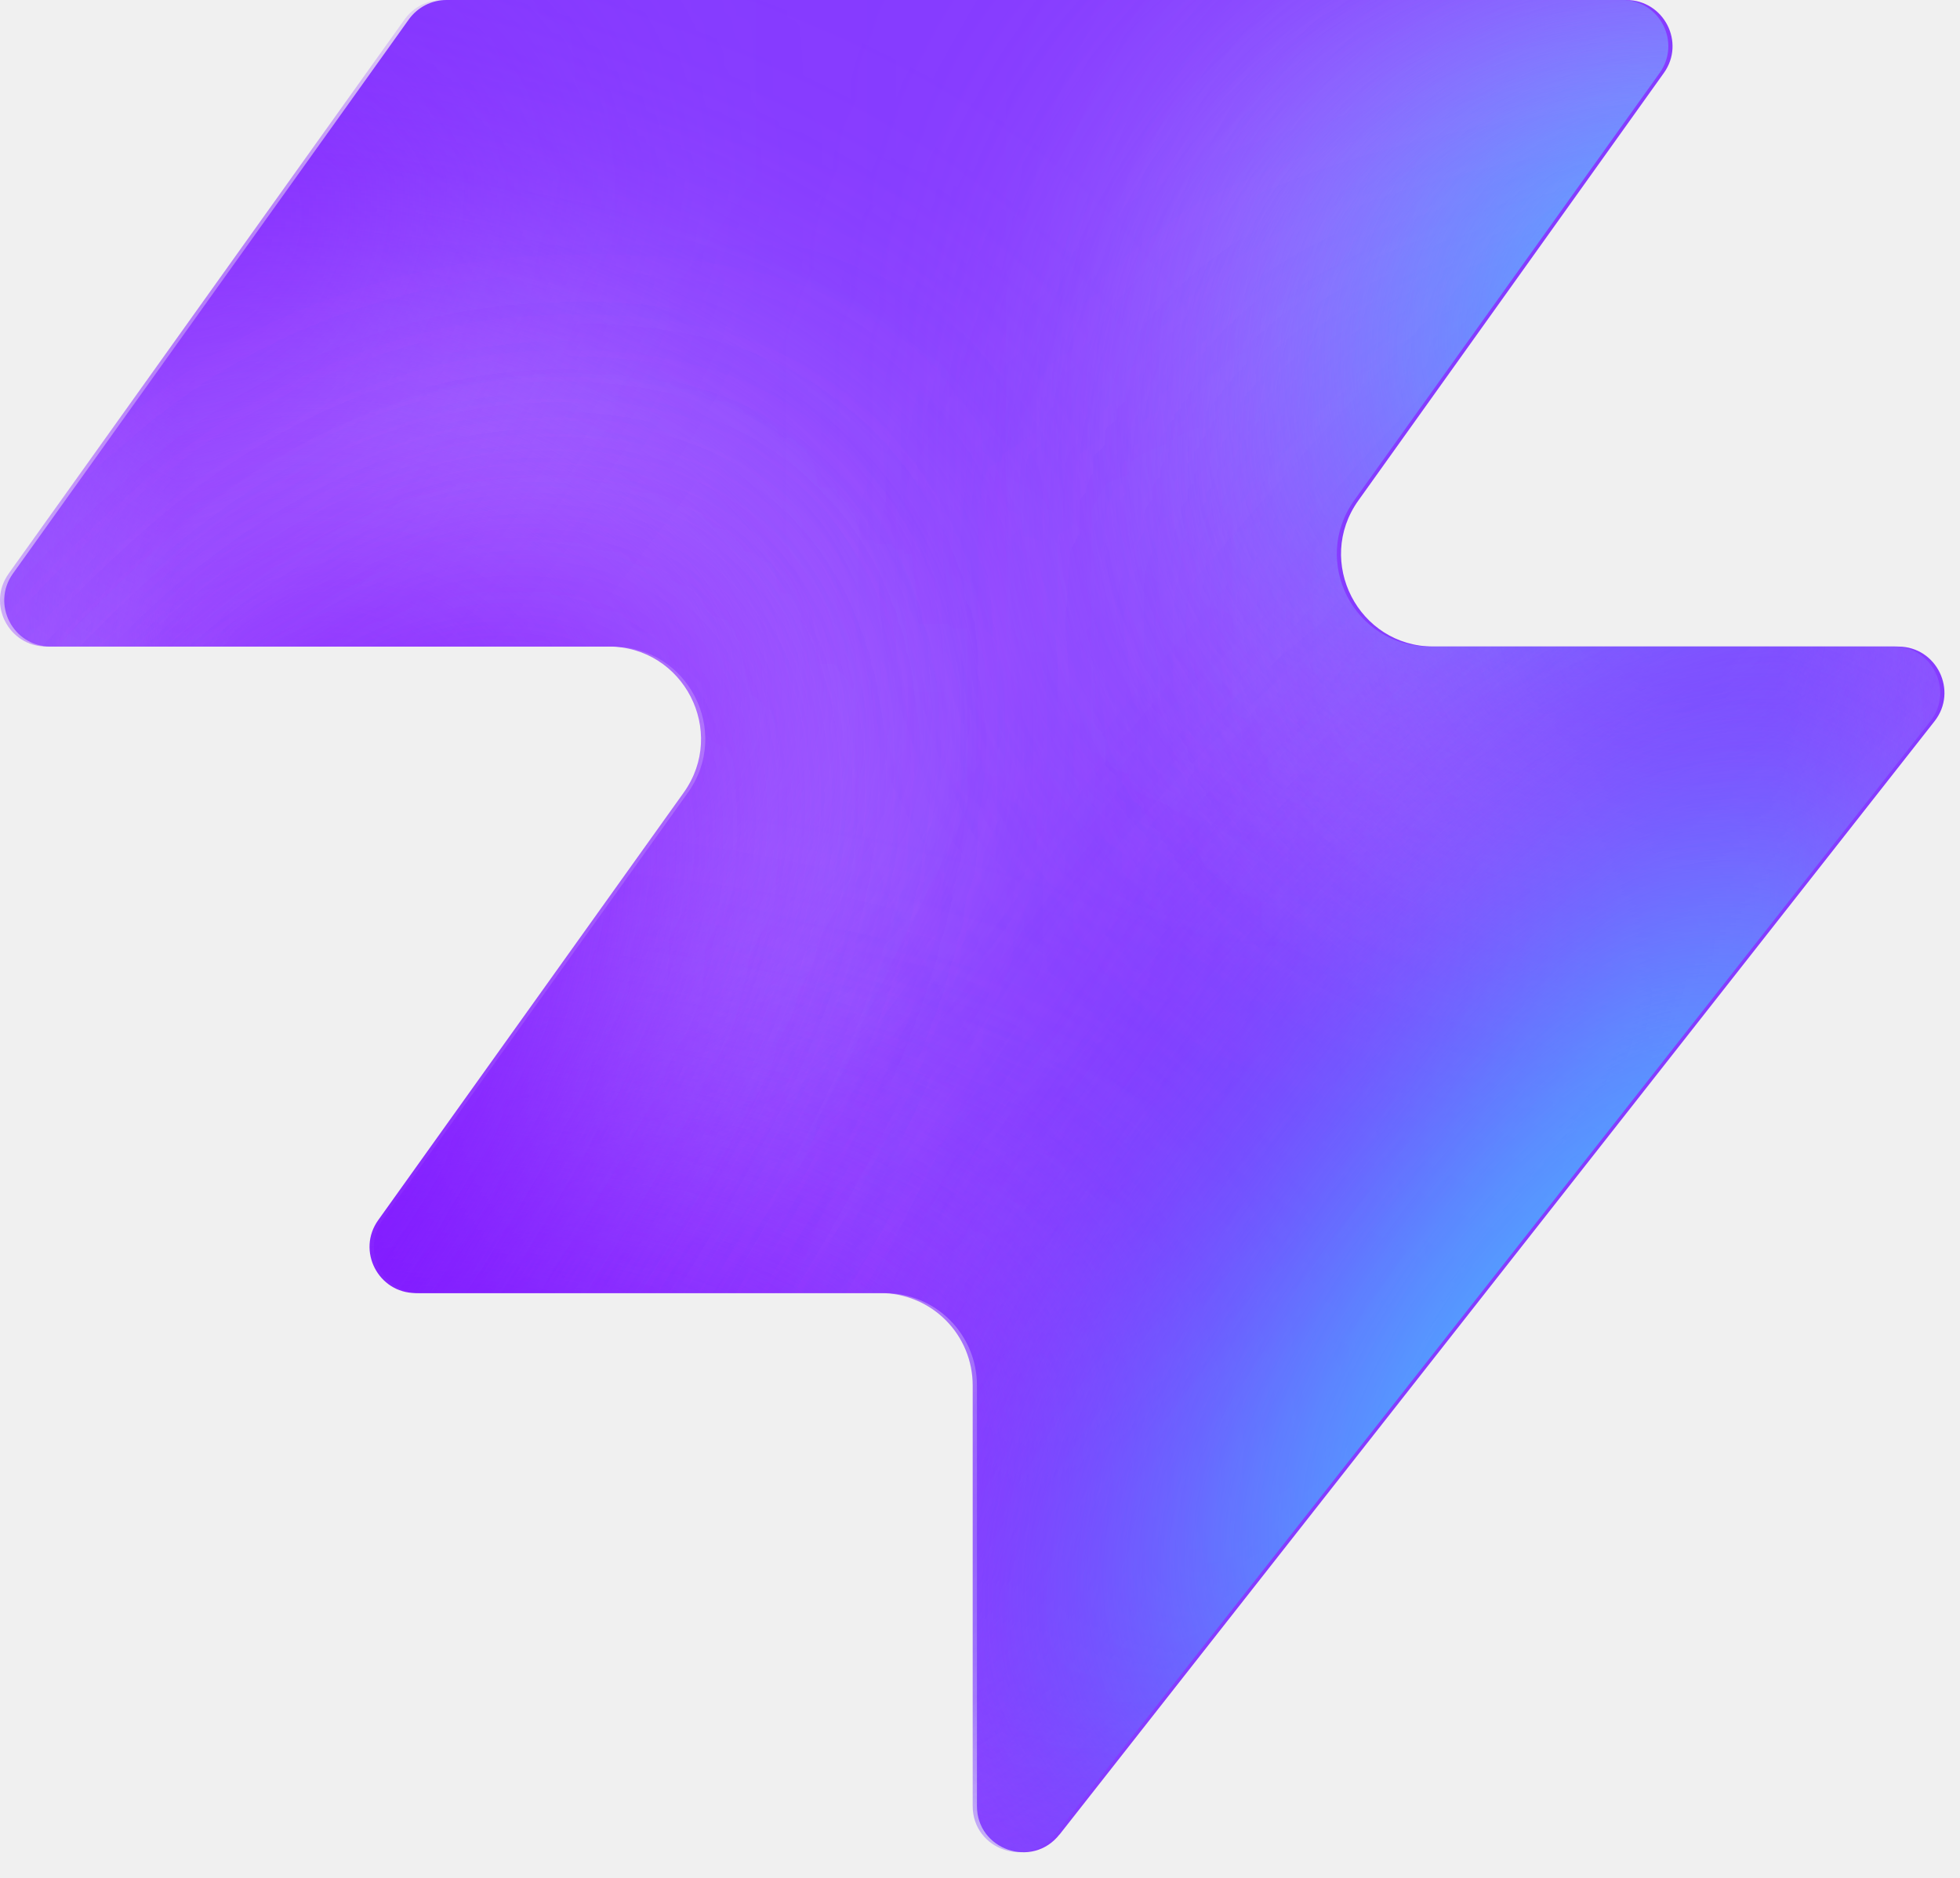
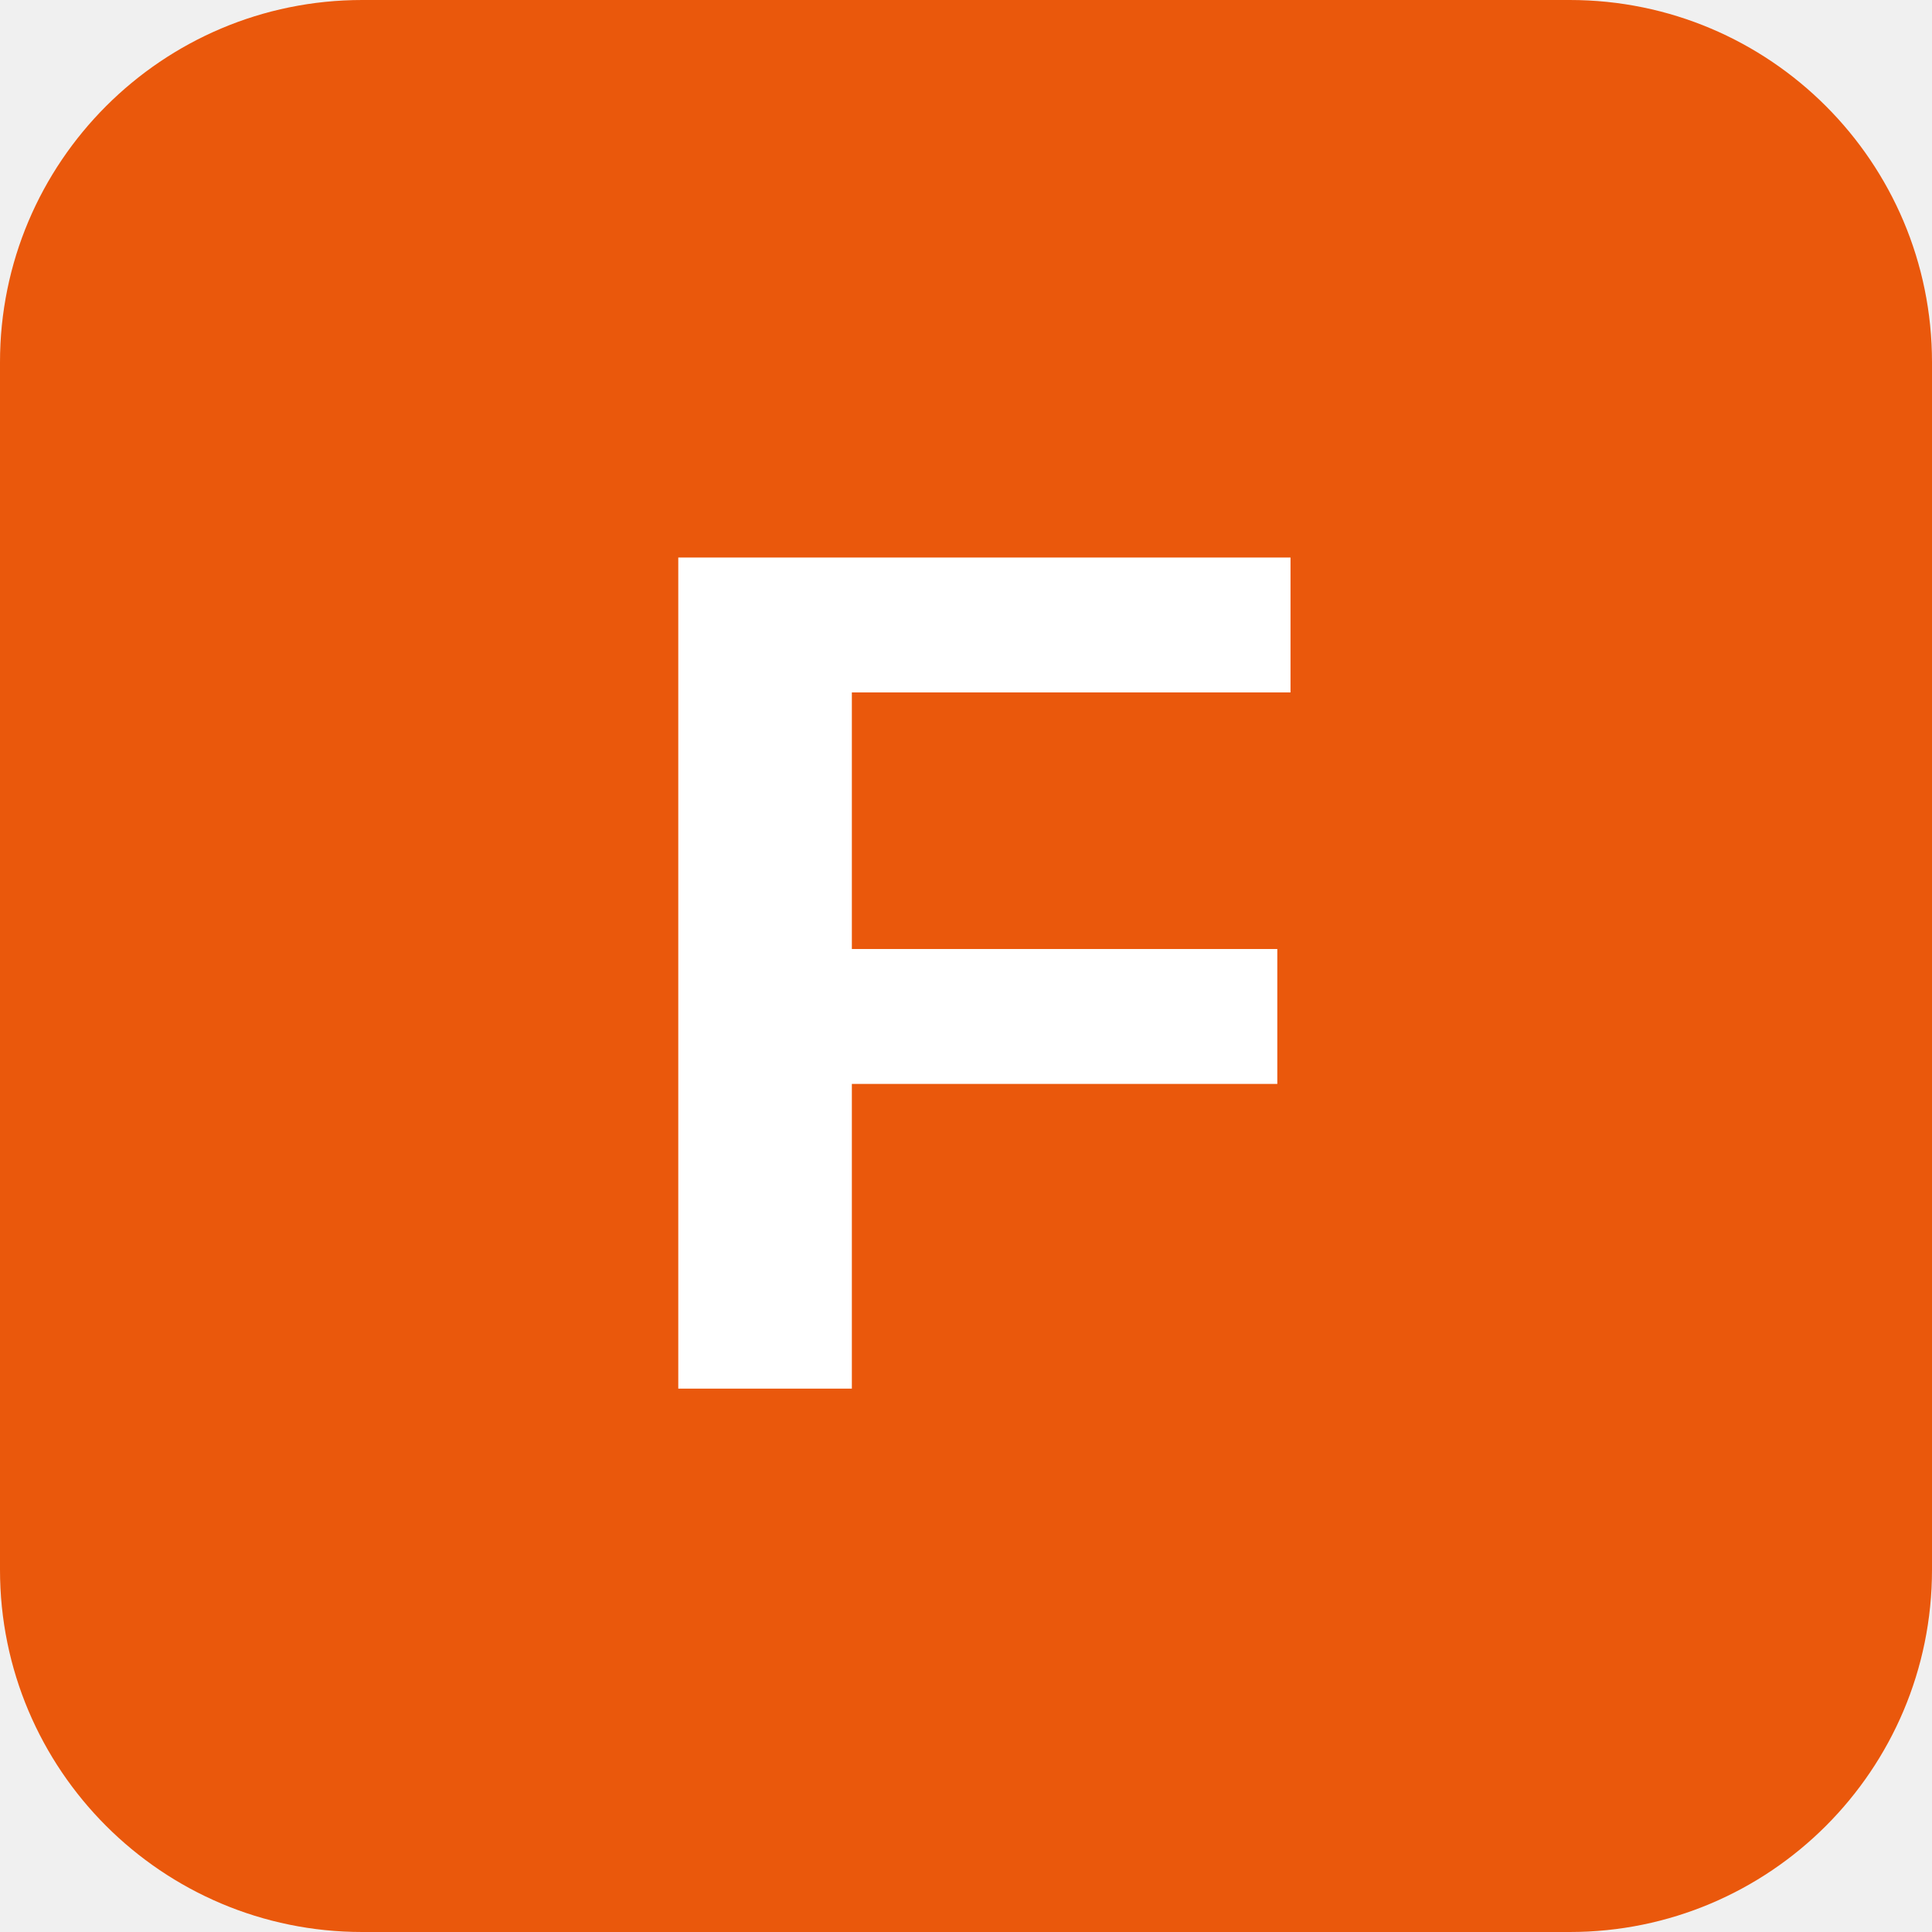
- <svg xmlns="http://www.w3.org/2000/svg" width="48" height="46" fill="none" viewBox="0 0 48 46">
-   <path fill="#863bff" d="M25.946 44.938c-.664.845-2.021.375-2.021-.698V33.937a2.26 2.26 0 0 0-2.262-2.262H10.287c-.92 0-1.456-1.04-.92-1.788l7.48-10.471c1.07-1.497 0-3.578-1.842-3.578H1.237c-.92 0-1.456-1.04-.92-1.788L10.013.474c.214-.297.556-.474.92-.474h28.894c.92 0 1.456 1.04.92 1.788l-7.48 10.471c-1.07 1.498 0 3.579 1.842 3.579h11.377c.943 0 1.473 1.088.89 1.83L25.947 44.94z" style="fill:#863bff;fill:color(display-p3 .525 .23 1);fill-opacity:1" />
-   <mask id="a" width="48" height="46" x="0" y="0" maskUnits="userSpaceOnUse" style="mask-type:alpha">
-     <path fill="#000" d="M25.842 44.938c-.664.844-2.021.375-2.021-.698V33.937a2.26 2.26 0 0 0-2.262-2.262H10.183c-.92 0-1.456-1.04-.92-1.788l7.48-10.471c1.07-1.498 0-3.579-1.842-3.579H1.133c-.92 0-1.456-1.04-.92-1.787L9.91.473c.214-.297.556-.474.92-.474h28.894c.92 0 1.456 1.04.92 1.788l-7.48 10.471c-1.07 1.498 0 3.578 1.842 3.578h11.377c.943 0 1.473 1.088.89 1.832L25.843 44.94z" style="fill:#000;fill-opacity:1" />
-   </mask>
-   <g mask="url(#a)">
-     <g filter="url(#b)">
-       <ellipse cx="5.508" cy="14.704" fill="#ede6ff" rx="5.508" ry="14.704" style="fill:#ede6ff;fill:color(display-p3 .927 .903 1);fill-opacity:1" transform="matrix(.00324 1 1 -.00324 -4.47 31.516)" />
-     </g>
-     <g filter="url(#c)">
-       <ellipse cx="10.399" cy="29.851" fill="#ede6ff" rx="10.399" ry="29.851" style="fill:#ede6ff;fill:color(display-p3 .927 .903 1);fill-opacity:1" transform="matrix(.00324 1 1 -.00324 -39.328 7.883)" />
-     </g>
-     <g filter="url(#d)">
-       <ellipse cx="5.508" cy="30.487" fill="#7e14ff" rx="5.508" ry="30.487" style="fill:#7e14ff;fill:color(display-p3 .492 .077 1);fill-opacity:1" transform="rotate(89.814 -25.913 -14.639)scale(1 -1)" />
-     </g>
-     <g filter="url(#e)">
-       <ellipse cx="5.508" cy="30.599" fill="#7e14ff" rx="5.508" ry="30.599" style="fill:#7e14ff;fill:color(display-p3 .492 .077 1);fill-opacity:1" transform="rotate(89.814 -32.644 -3.334)scale(1 -1)" />
-     </g>
-     <g filter="url(#f)">
-       <ellipse cx="5.508" cy="30.599" fill="#7e14ff" rx="5.508" ry="30.599" style="fill:#7e14ff;fill:color(display-p3 .492 .077 1);fill-opacity:1" transform="matrix(.00324 1 1 -.00324 -34.34 30.47)" />
-     </g>
-     <g filter="url(#g)">
-       <ellipse cx="14.072" cy="22.078" fill="#ede6ff" rx="14.072" ry="22.078" style="fill:#ede6ff;fill:color(display-p3 .927 .903 1);fill-opacity:1" transform="rotate(93.35 24.506 48.493)scale(-1 1)" />
-     </g>
-     <g filter="url(#h)">
-       <ellipse cx="3.47" cy="21.501" fill="#7e14ff" rx="3.47" ry="21.501" style="fill:#7e14ff;fill:color(display-p3 .492 .077 1);fill-opacity:1" transform="rotate(89.009 28.708 47.59)scale(-1 1)" />
-     </g>
-     <g filter="url(#i)">
-       <ellipse cx="3.47" cy="21.501" fill="#7e14ff" rx="3.47" ry="21.501" style="fill:#7e14ff;fill:color(display-p3 .492 .077 1);fill-opacity:1" transform="rotate(89.009 28.708 47.59)scale(-1 1)" />
-     </g>
-     <g filter="url(#j)">
-       <ellipse cx=".387" cy="8.972" fill="#7e14ff" rx="4.407" ry="29.108" style="fill:#7e14ff;fill:color(display-p3 .492 .077 1);fill-opacity:1" transform="rotate(39.51 .387 8.972)" />
-     </g>
-     <g filter="url(#k)">
-       <ellipse cx="47.523" cy="-6.092" fill="#7e14ff" rx="4.407" ry="29.108" style="fill:#7e14ff;fill:color(display-p3 .492 .077 1);fill-opacity:1" transform="rotate(37.892 47.523 -6.092)" />
-     </g>
-     <g filter="url(#l)">
-       <ellipse cx="41.412" cy="6.333" fill="#47bfff" rx="5.971" ry="9.665" style="fill:#47bfff;fill:color(display-p3 .28 .748 1);fill-opacity:1" transform="rotate(37.892 41.412 6.333)" />
-     </g>
-     <g filter="url(#m)">
-       <ellipse cx="-1.879" cy="38.332" fill="#7e14ff" rx="4.407" ry="29.108" style="fill:#7e14ff;fill:color(display-p3 .492 .077 1);fill-opacity:1" transform="rotate(37.892 -1.88 38.332)" />
-     </g>
-     <g filter="url(#n)">
-       <ellipse cx="-1.879" cy="38.332" fill="#7e14ff" rx="4.407" ry="29.108" style="fill:#7e14ff;fill:color(display-p3 .492 .077 1);fill-opacity:1" transform="rotate(37.892 -1.88 38.332)" />
-     </g>
-     <g filter="url(#o)">
-       <ellipse cx="35.651" cy="29.907" fill="#7e14ff" rx="4.407" ry="29.108" style="fill:#7e14ff;fill:color(display-p3 .492 .077 1);fill-opacity:1" transform="rotate(37.892 35.651 29.907)" />
-     </g>
-     <g filter="url(#p)">
-       <ellipse cx="38.418" cy="32.4" fill="#47bfff" rx="5.971" ry="15.297" style="fill:#47bfff;fill:color(display-p3 .28 .748 1);fill-opacity:1" transform="rotate(37.892 38.418 32.4)" />
-     </g>
-   </g>
-   <defs>
-     <filter id="b" width="60.045" height="41.654" x="-19.77" y="16.149" color-interpolation-filters="sRGB" filterUnits="userSpaceOnUse">
-       <feFlood flood-opacity="0" result="BackgroundImageFix" />
-       <feBlend in="SourceGraphic" in2="BackgroundImageFix" result="shape" />
-       <feGaussianBlur result="effect1_foregroundBlur_2002_17158" stdDeviation="7.659" />
-     </filter>
-     <filter id="c" width="90.34" height="51.437" x="-54.613" y="-7.533" color-interpolation-filters="sRGB" filterUnits="userSpaceOnUse">
-       <feFlood flood-opacity="0" result="BackgroundImageFix" />
-       <feBlend in="SourceGraphic" in2="BackgroundImageFix" result="shape" />
-       <feGaussianBlur result="effect1_foregroundBlur_2002_17158" stdDeviation="7.659" />
-     </filter>
-     <filter id="d" width="79.355" height="29.4" x="-49.64" y="2.03" color-interpolation-filters="sRGB" filterUnits="userSpaceOnUse">
-       <feFlood flood-opacity="0" result="BackgroundImageFix" />
-       <feBlend in="SourceGraphic" in2="BackgroundImageFix" result="shape" />
-       <feGaussianBlur result="effect1_foregroundBlur_2002_17158" stdDeviation="4.596" />
-     </filter>
-     <filter id="e" width="79.579" height="29.4" x="-45.045" y="20.029" color-interpolation-filters="sRGB" filterUnits="userSpaceOnUse">
-       <feFlood flood-opacity="0" result="BackgroundImageFix" />
-       <feBlend in="SourceGraphic" in2="BackgroundImageFix" result="shape" />
-       <feGaussianBlur result="effect1_foregroundBlur_2002_17158" stdDeviation="4.596" />
-     </filter>
-     <filter id="f" width="79.579" height="29.4" x="-43.513" y="21.178" color-interpolation-filters="sRGB" filterUnits="userSpaceOnUse">
-       <feFlood flood-opacity="0" result="BackgroundImageFix" />
-       <feBlend in="SourceGraphic" in2="BackgroundImageFix" result="shape" />
-       <feGaussianBlur result="effect1_foregroundBlur_2002_17158" stdDeviation="4.596" />
-     </filter>
-     <filter id="g" width="74.749" height="58.852" x="15.756" y="-17.901" color-interpolation-filters="sRGB" filterUnits="userSpaceOnUse">
-       <feFlood flood-opacity="0" result="BackgroundImageFix" />
-       <feBlend in="SourceGraphic" in2="BackgroundImageFix" result="shape" />
-       <feGaussianBlur result="effect1_foregroundBlur_2002_17158" stdDeviation="7.659" />
-     </filter>
-     <filter id="h" width="61.377" height="25.362" x="23.548" y="2.284" color-interpolation-filters="sRGB" filterUnits="userSpaceOnUse">
-       <feFlood flood-opacity="0" result="BackgroundImageFix" />
-       <feBlend in="SourceGraphic" in2="BackgroundImageFix" result="shape" />
-       <feGaussianBlur result="effect1_foregroundBlur_2002_17158" stdDeviation="4.596" />
-     </filter>
-     <filter id="i" width="61.377" height="25.362" x="23.548" y="2.284" color-interpolation-filters="sRGB" filterUnits="userSpaceOnUse">
-       <feFlood flood-opacity="0" result="BackgroundImageFix" />
-       <feBlend in="SourceGraphic" in2="BackgroundImageFix" result="shape" />
-       <feGaussianBlur result="effect1_foregroundBlur_2002_17158" stdDeviation="4.596" />
-     </filter>
-     <filter id="j" width="56.045" height="63.649" x="-27.636" y="-22.853" color-interpolation-filters="sRGB" filterUnits="userSpaceOnUse">
-       <feFlood flood-opacity="0" result="BackgroundImageFix" />
-       <feBlend in="SourceGraphic" in2="BackgroundImageFix" result="shape" />
-       <feGaussianBlur result="effect1_foregroundBlur_2002_17158" stdDeviation="4.596" />
-     </filter>
-     <filter id="k" width="54.814" height="64.646" x="20.116" y="-38.415" color-interpolation-filters="sRGB" filterUnits="userSpaceOnUse">
-       <feFlood flood-opacity="0" result="BackgroundImageFix" />
-       <feBlend in="SourceGraphic" in2="BackgroundImageFix" result="shape" />
-       <feGaussianBlur result="effect1_foregroundBlur_2002_17158" stdDeviation="4.596" />
-     </filter>
-     <filter id="l" width="33.541" height="35.313" x="24.641" y="-11.323" color-interpolation-filters="sRGB" filterUnits="userSpaceOnUse">
-       <feFlood flood-opacity="0" result="BackgroundImageFix" />
-       <feBlend in="SourceGraphic" in2="BackgroundImageFix" result="shape" />
-       <feGaussianBlur result="effect1_foregroundBlur_2002_17158" stdDeviation="4.596" />
-     </filter>
-     <filter id="m" width="54.814" height="64.646" x="-29.286" y="6.009" color-interpolation-filters="sRGB" filterUnits="userSpaceOnUse">
-       <feFlood flood-opacity="0" result="BackgroundImageFix" />
-       <feBlend in="SourceGraphic" in2="BackgroundImageFix" result="shape" />
-       <feGaussianBlur result="effect1_foregroundBlur_2002_17158" stdDeviation="4.596" />
-     </filter>
-     <filter id="n" width="54.814" height="64.646" x="-29.286" y="6.009" color-interpolation-filters="sRGB" filterUnits="userSpaceOnUse">
-       <feFlood flood-opacity="0" result="BackgroundImageFix" />
-       <feBlend in="SourceGraphic" in2="BackgroundImageFix" result="shape" />
-       <feGaussianBlur result="effect1_foregroundBlur_2002_17158" stdDeviation="4.596" />
-     </filter>
-     <filter id="o" width="54.814" height="64.646" x="8.244" y="-2.416" color-interpolation-filters="sRGB" filterUnits="userSpaceOnUse">
-       <feFlood flood-opacity="0" result="BackgroundImageFix" />
-       <feBlend in="SourceGraphic" in2="BackgroundImageFix" result="shape" />
-       <feGaussianBlur result="effect1_foregroundBlur_2002_17158" stdDeviation="4.596" />
-     </filter>
-     <filter id="p" width="39.409" height="43.623" x="18.713" y="10.588" color-interpolation-filters="sRGB" filterUnits="userSpaceOnUse">
-       <feFlood flood-opacity="0" result="BackgroundImageFix" />
-       <feBlend in="SourceGraphic" in2="BackgroundImageFix" result="shape" />
-       <feGaussianBlur result="effect1_foregroundBlur_2002_17158" stdDeviation="4.596" />
-     </filter>
-   </defs>
+ <svg xmlns="http://www.w3.org/2000/svg" width="32" height="32" viewBox="0 0 32 32">
+   <rect width="32" height="32" rx="6" fill="#EA580C" />
+   <text x="16" y="23" text-anchor="middle" font-family="Arial, sans-serif" font-weight="bold" font-size="20" fill="white">F</text>
</svg>
